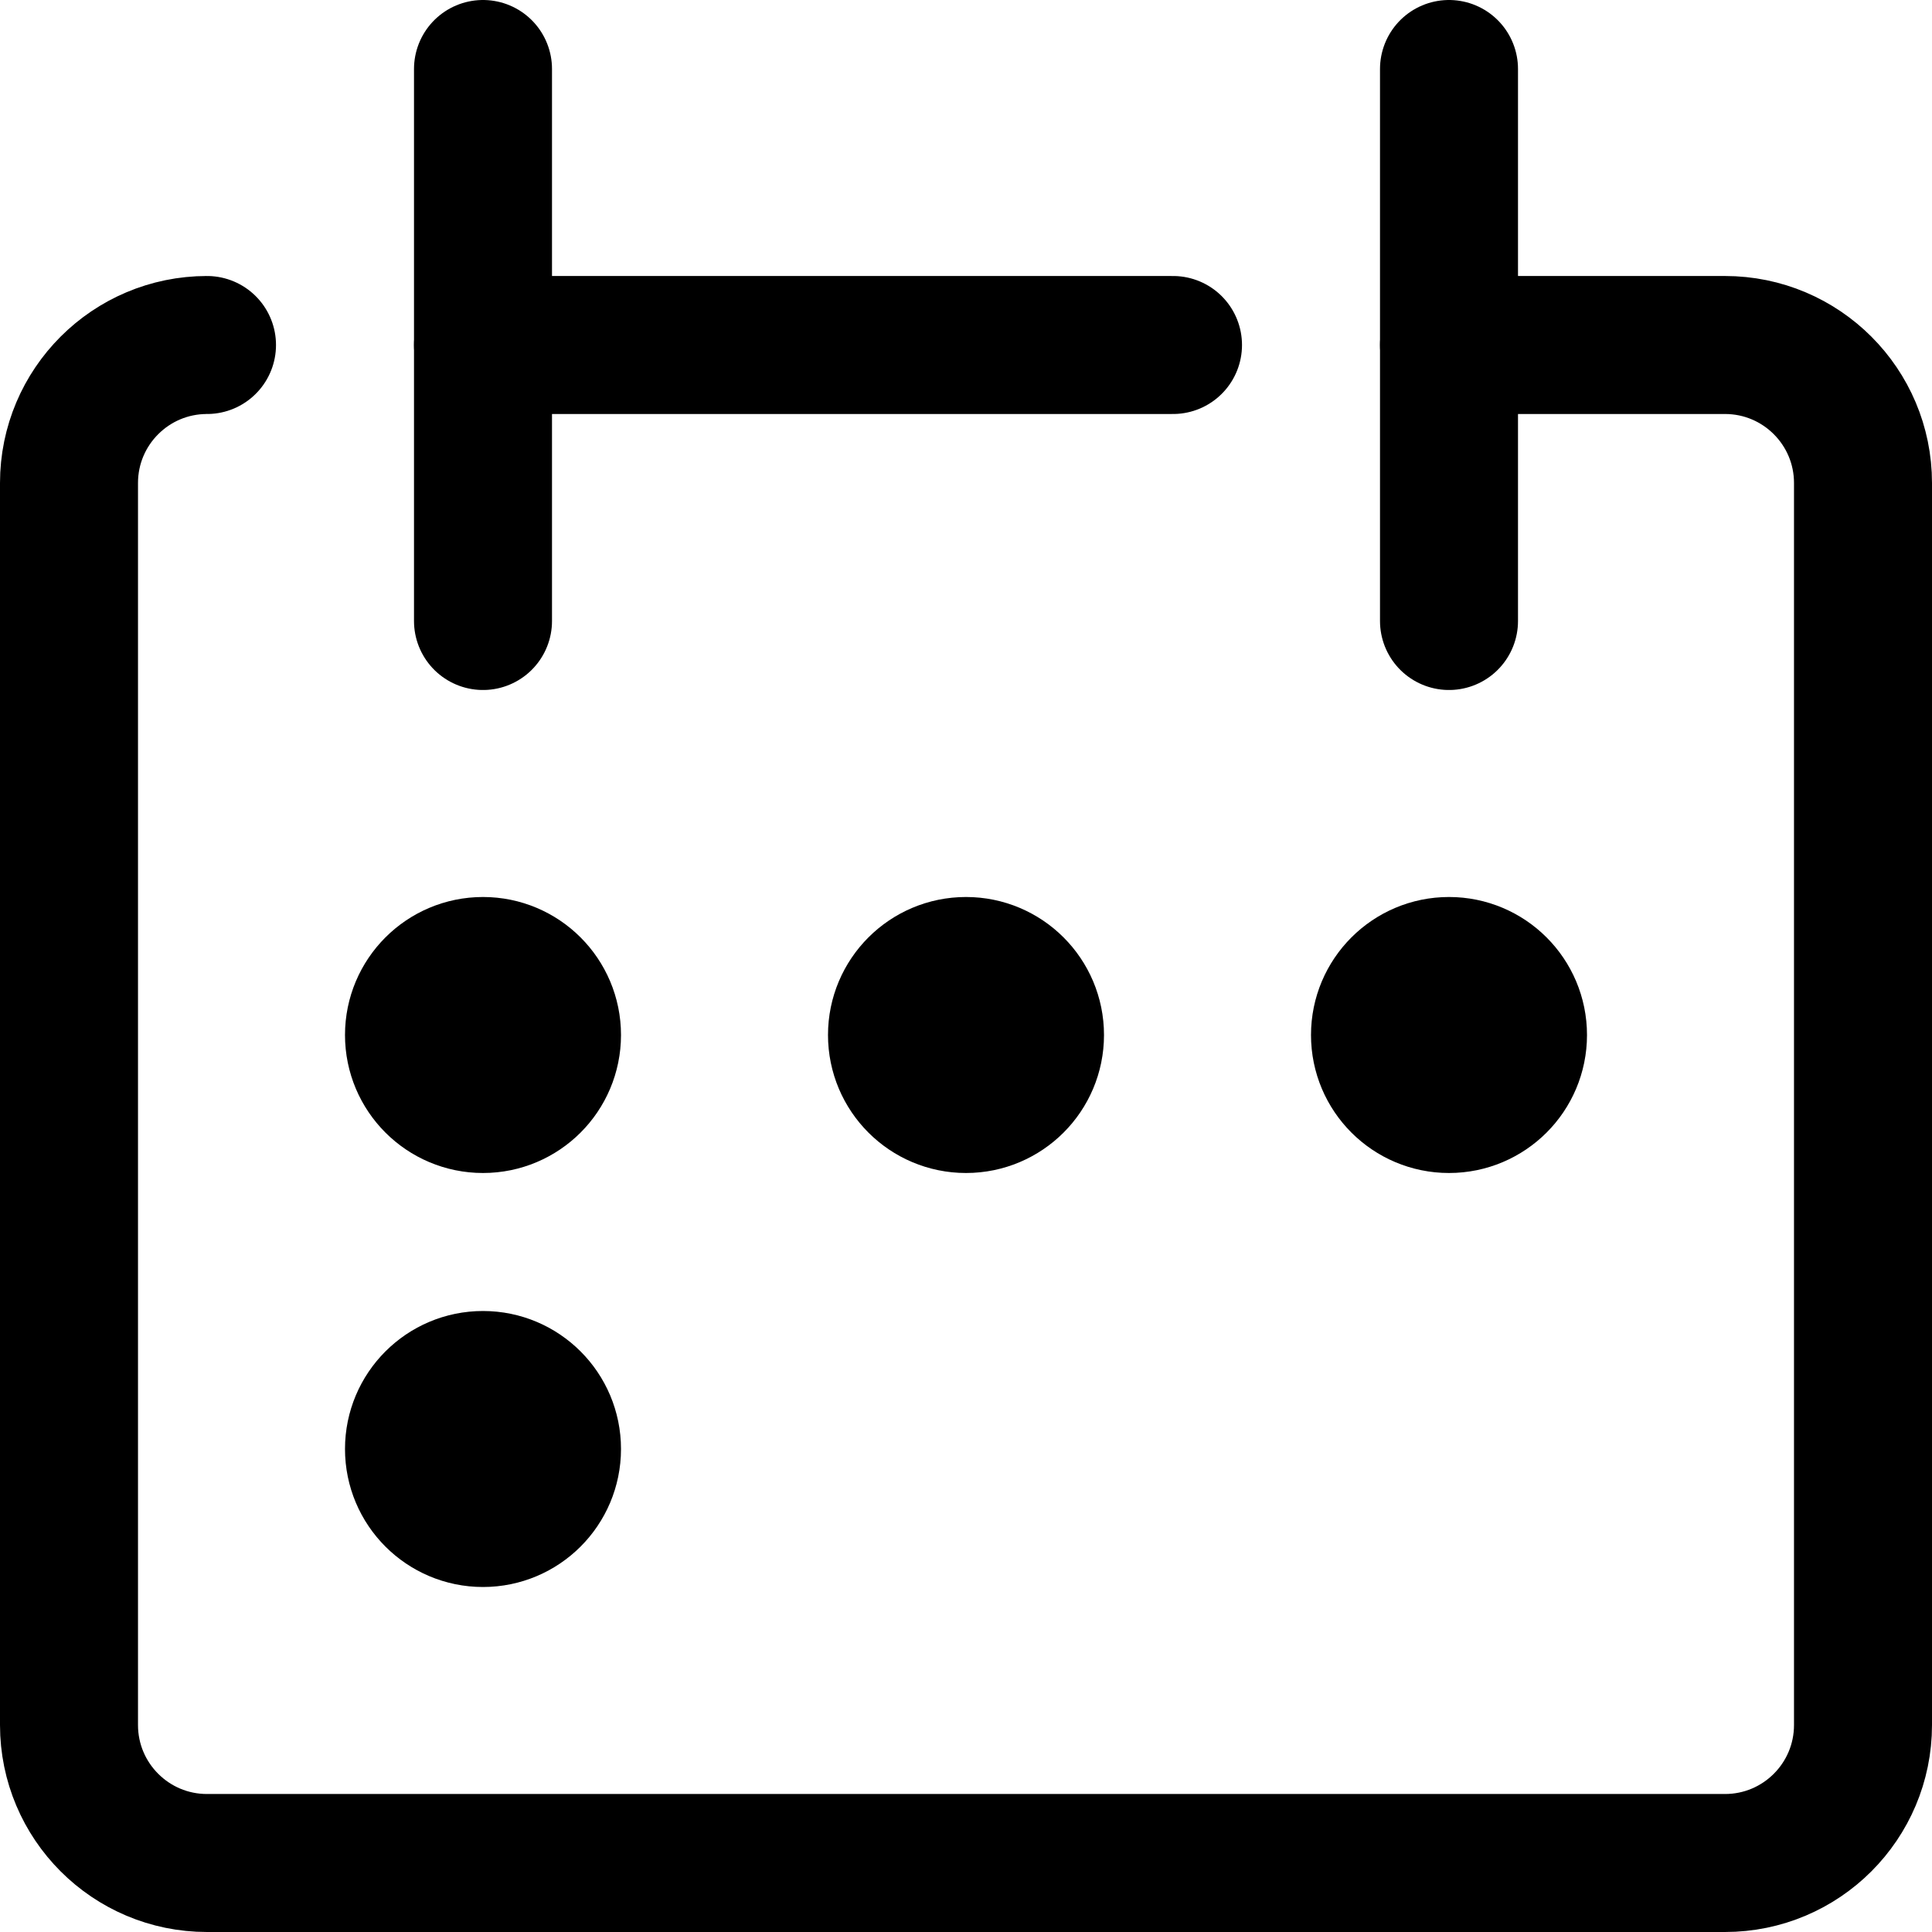
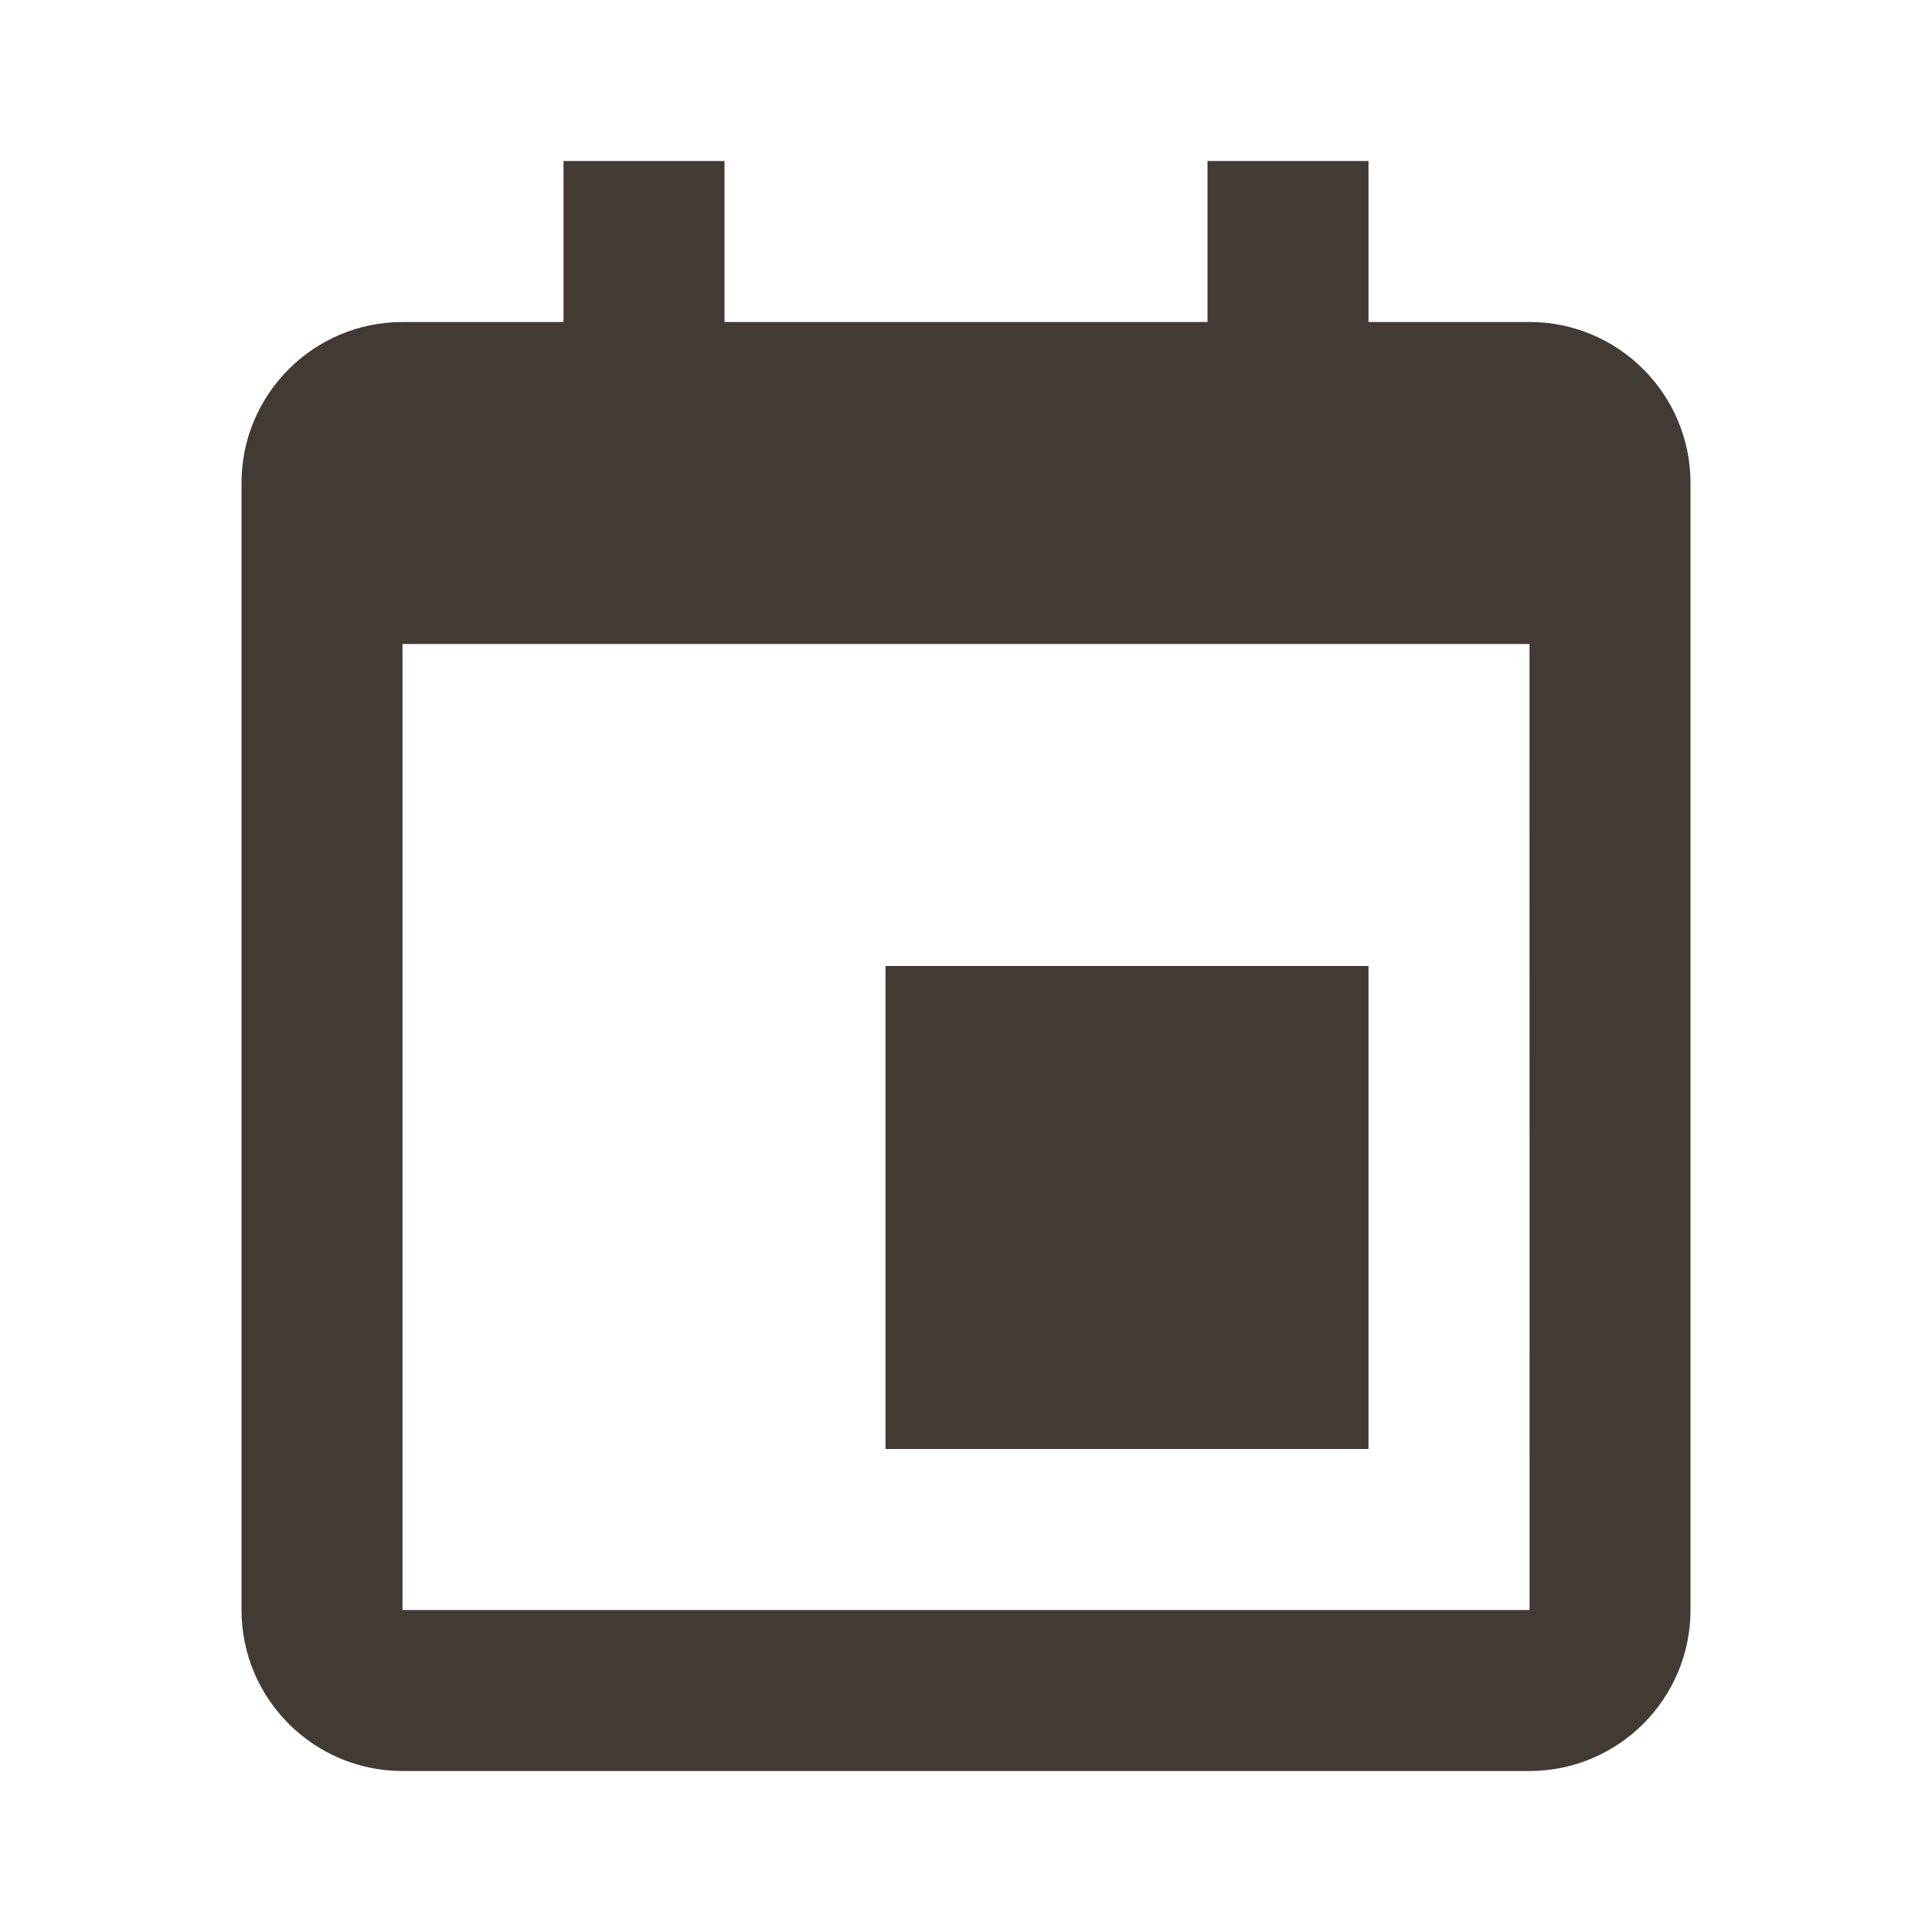
- <svg xmlns="http://www.w3.org/2000/svg" viewBox="0 0 32 32">
-   <g transform="matrix(2.285714,0,0,2.285714,0,0)">
-     <g>
-       <path d="M1.5,2.5a1,1,0,0,0-1,1v9a1,1,0,0,0,1,1h11a1,1,0,0,0,1-1v-9a1,1,0,0,0-1-1h-2" style="fill: none;stroke: #000000;stroke-linecap: round;stroke-linejoin: round" />
-       <line x1="3.5" y1="0.5" x2="3.5" y2="4.5" style="fill: none;stroke: #000000;stroke-linecap: round;stroke-linejoin: round" />
-       <line x1="10.5" y1="0.5" x2="10.5" y2="4.5" style="fill: none;stroke: #000000;stroke-linecap: round;stroke-linejoin: round" />
-       <line x1="3.5" y1="2.5" x2="8.5" y2="2.5" style="fill: none;stroke: #000000;stroke-linecap: round;stroke-linejoin: round" />
-       <circle cx="3.5" cy="7.5" r="0.5" style="fill: none;stroke: #000000;stroke-linecap: round;stroke-linejoin: round" />
-       <circle cx="7" cy="7.5" r="0.5" style="fill: none;stroke: #000000;stroke-linecap: round;stroke-linejoin: round" />
-       <circle cx="10.5" cy="7.5" r="0.5" style="fill: none;stroke: #000000;stroke-linecap: round;stroke-linejoin: round" />
-       <circle cx="3.5" cy="10.5" r="0.5" style="fill: none;stroke: #000000;stroke-linecap: round;stroke-linejoin: round" />
-     </g>
-   </g>
+ <svg xmlns="http://www.w3.org/2000/svg" width="24" height="24" style="fill: rgba(66, 59, 51, 1);transform: ;msFilter:;">
+   <path d="M11 12h6v6h-6z" />
+   <path d="M19 4h-2V2h-2v2H9V2H7v2H5c-1.103 0-2 .897-2 2v14c0 1.103.897 2 2 2h14c1.103 0 2-.897 2-2V6c0-1.103-.897-2-2-2zm.001 16H5V8h14l.001 12z" />
</svg>
